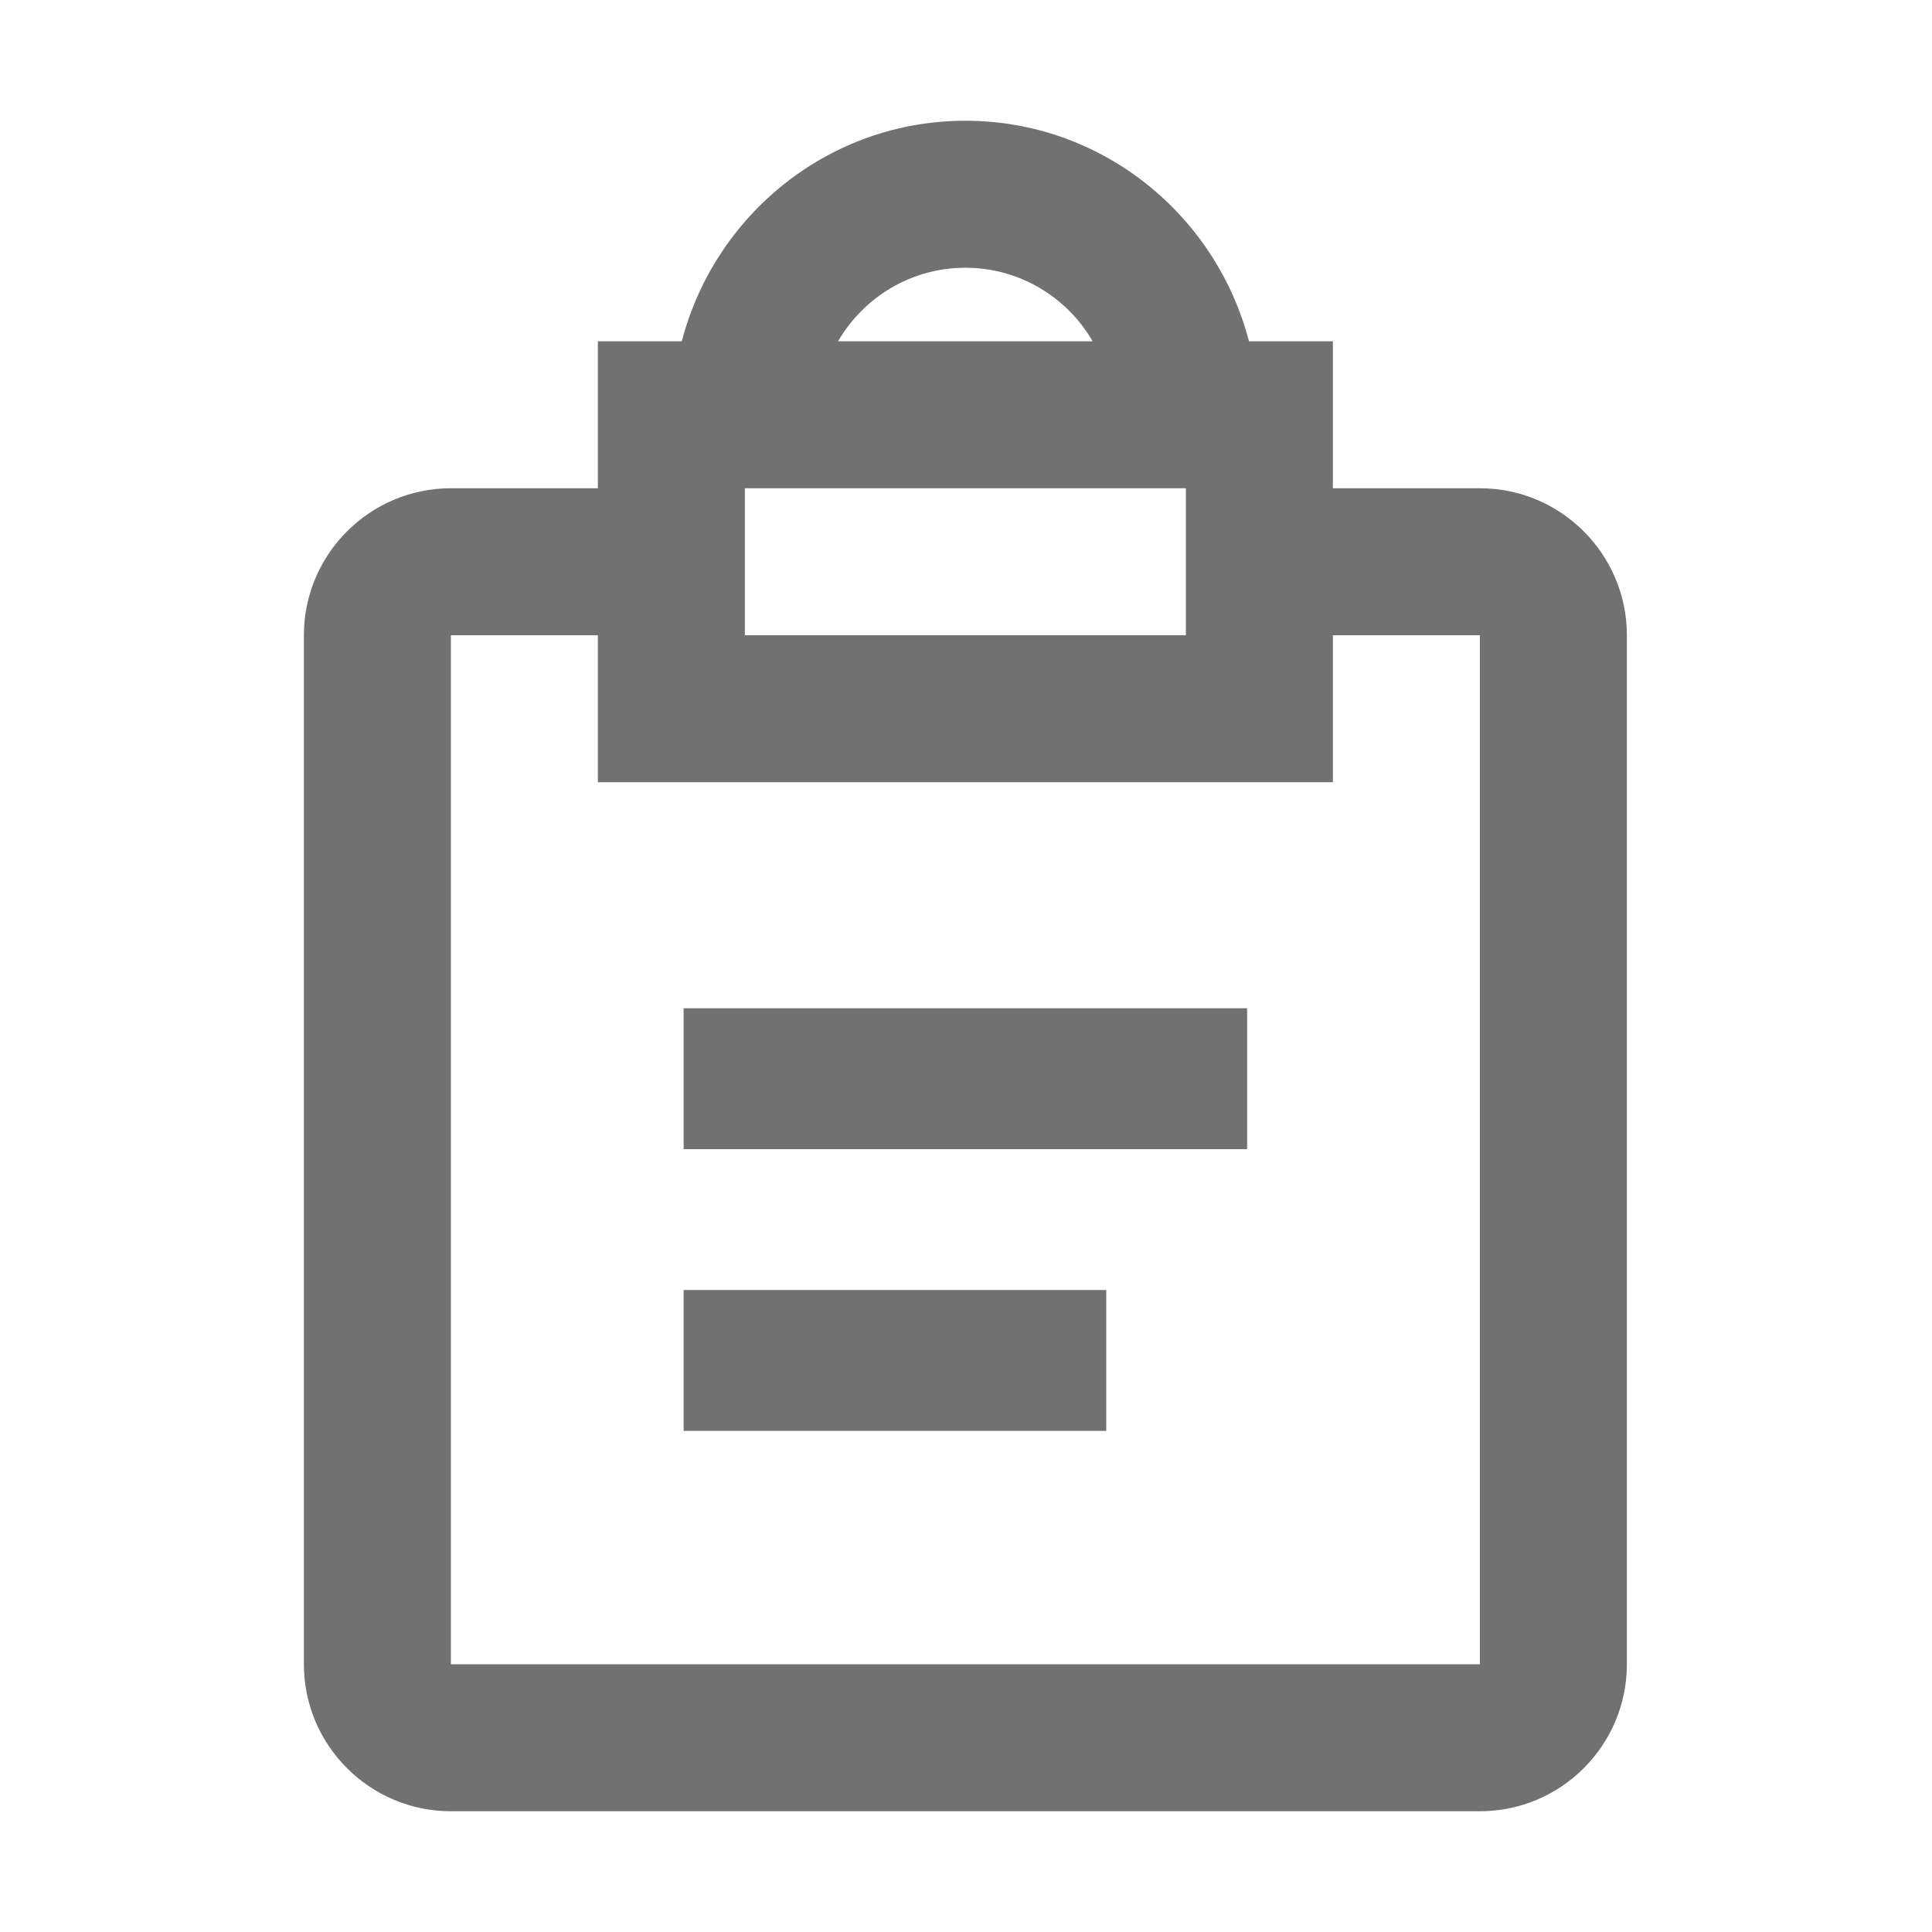
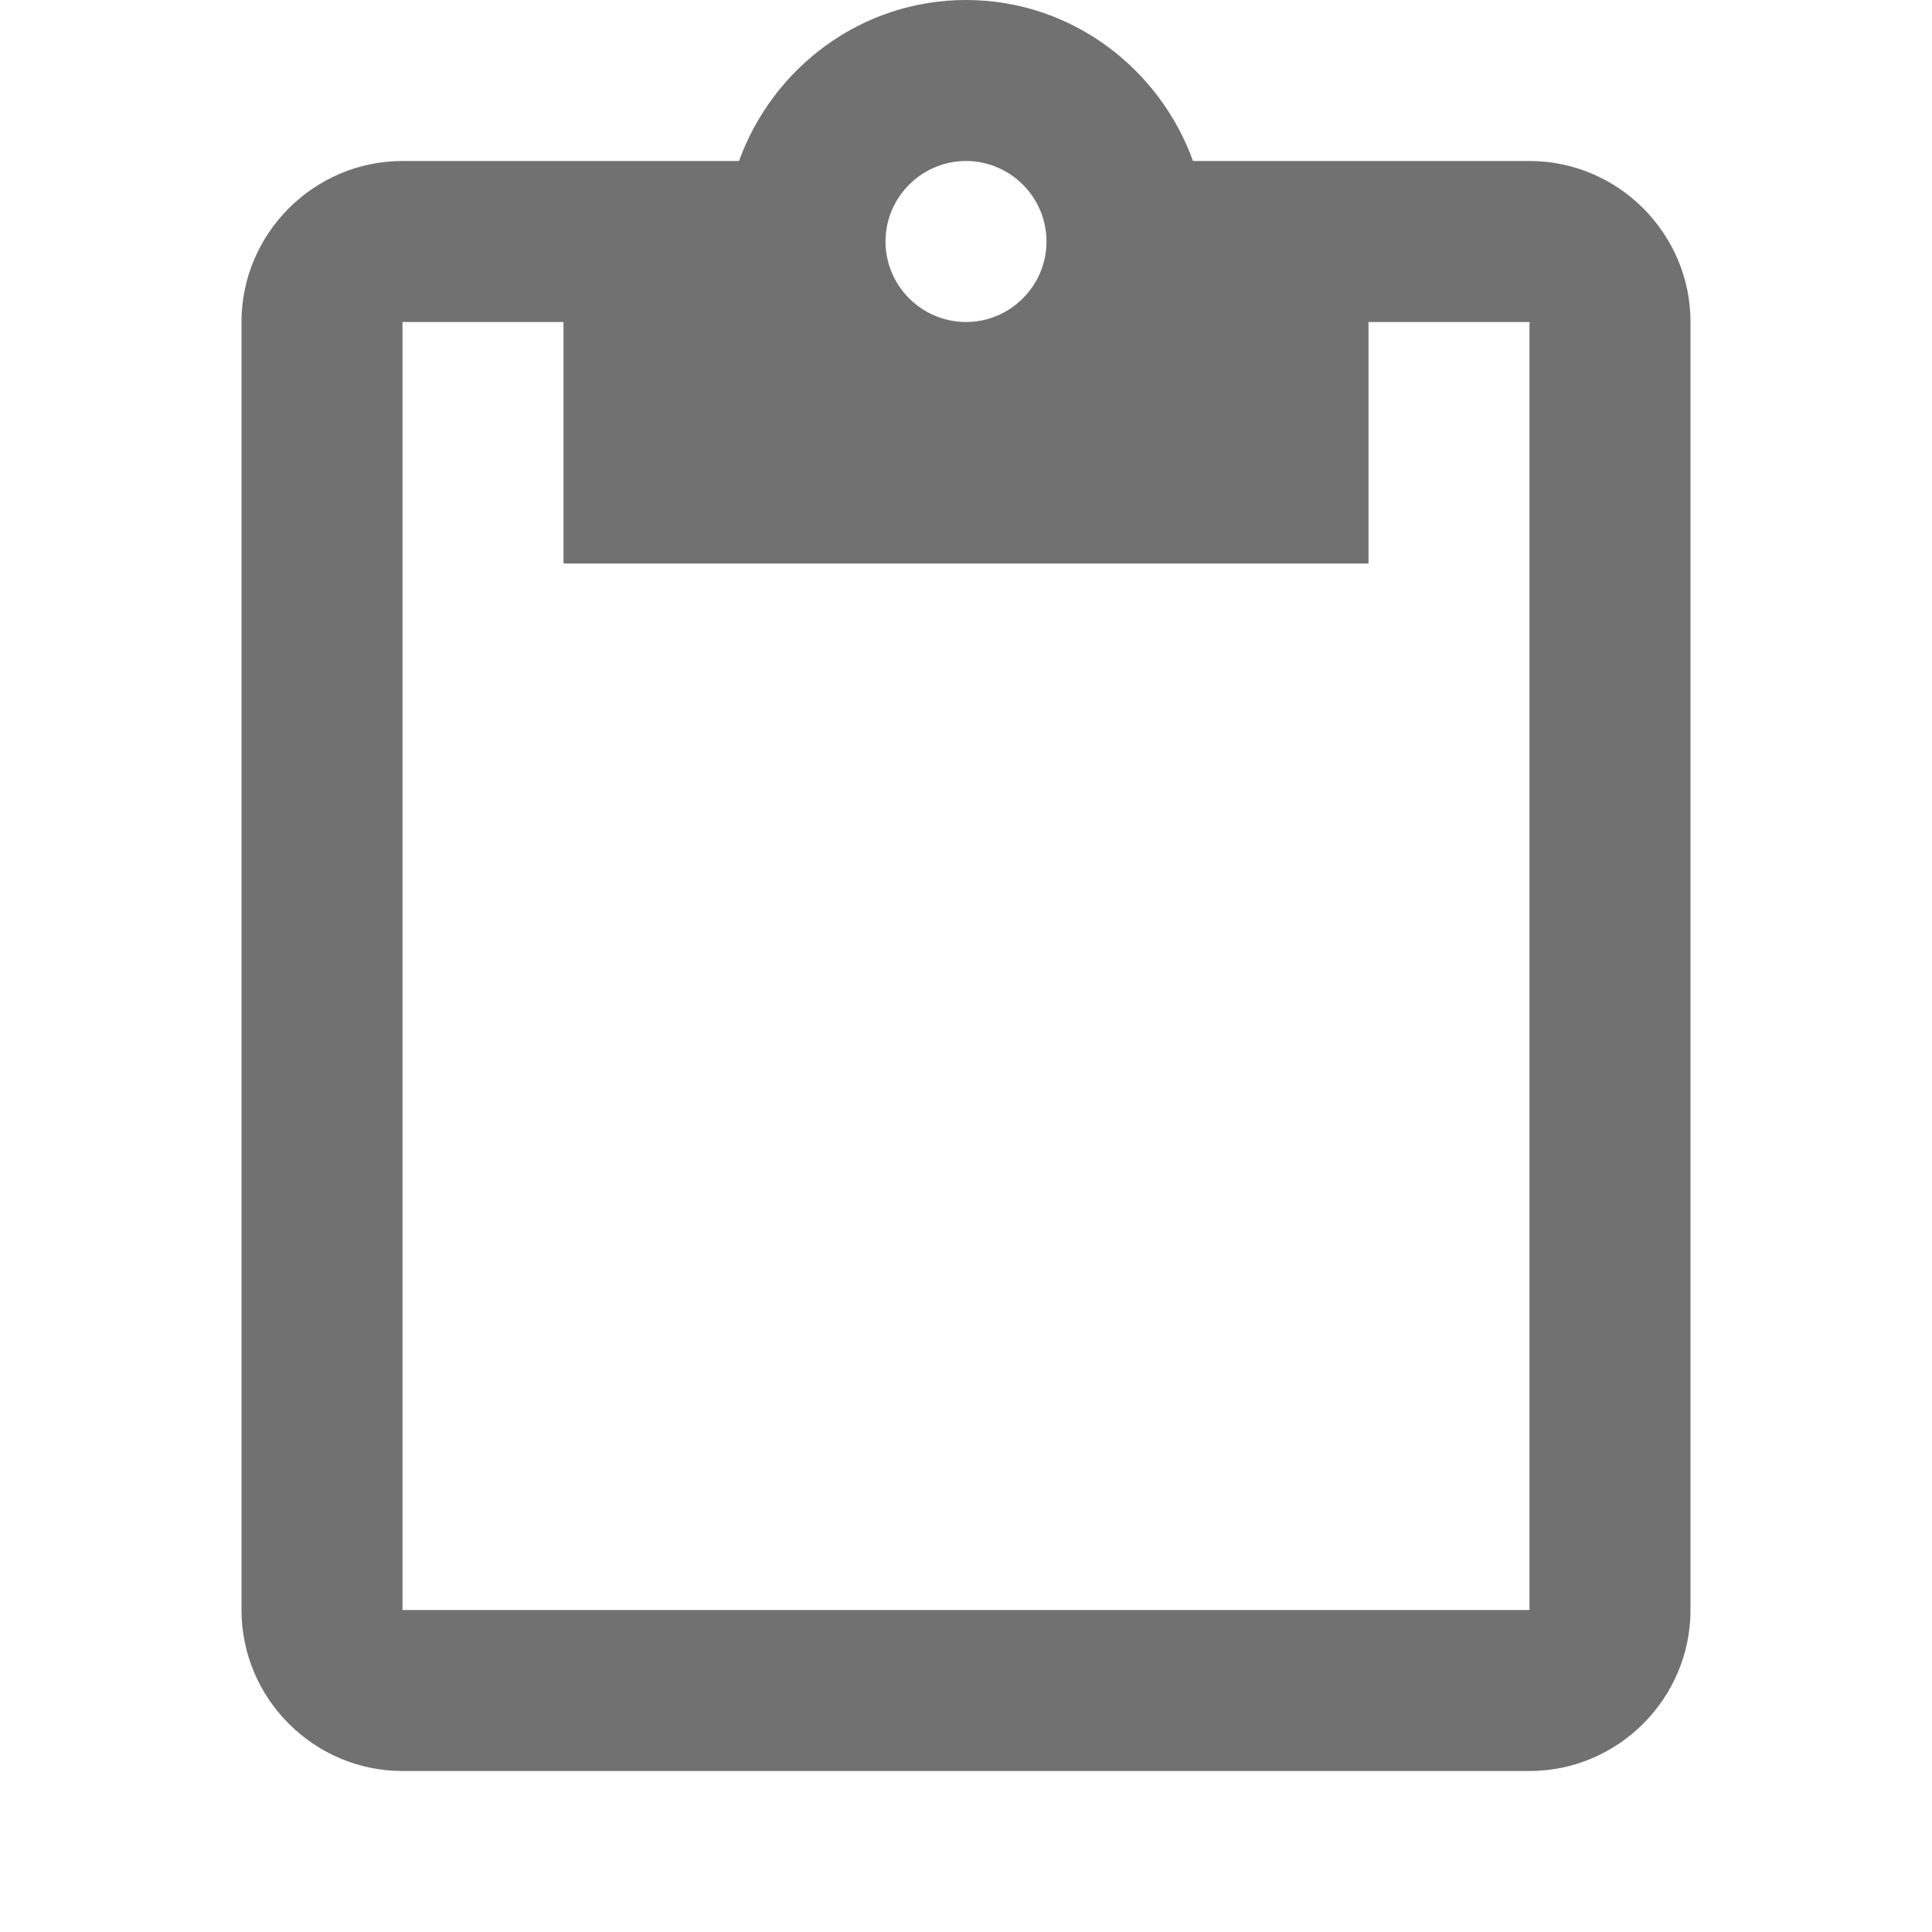
- <svg xmlns="http://www.w3.org/2000/svg" width="480" height="480" viewBox="0 0 480 480">
-   <path fill="#717171" fill-rule="evenodd" d="M367.673,450 L112.021,450 C91.88,450 75.5,433.62 75.5,413.479 L75.5,157.827 C75.5,137.705 91.878,121.306 112.021,121.306 L148.542,121.306 L148.542,84.783 L169.397,84.783 C177.56,53.392 205.918,30 239.848,30 C273.776,30 302.134,53.392 310.297,84.783 L331.152,84.783 L331.152,121.306 L367.673,121.306 C387.816,121.306 404.194,137.705 404.194,157.827 L404.194,413.479 C404.194,433.62 387.816,450 367.673,450 L367.673,450 Z M148.542,157.827 L112.021,157.827 L112.021,413.479 L367.673,413.479 L367.673,157.827 L331.152,157.827 L331.152,194.348 L148.542,194.348 L148.542,157.827 Z M169.847,355.5 L274.847,355.5 L274.847,320.499 L169.847,320.499 L169.847,355.5 Z M169.847,285.501 L309.847,285.501 L309.847,250.5 L169.847,250.5 L169.847,285.501 Z M185.065,157.827 L294.631,157.827 L294.631,121.306 L185.065,121.306 L185.065,157.827 Z M271.457,84.783 C265.138,73.863 253.341,66.523 239.848,66.523 C226.351,66.523 214.556,73.863 208.22,84.783 L271.457,84.783 Z" />
+ <svg xmlns="http://www.w3.org/2000/svg" height="24" viewBox="0 0 24 24" width="24">
+   <path d="M0 0h24v24H0z" fill="none" />
+   <path d="M19 2h-4.18C14.4.84 13.3 0 12 0c-1.3 0-2.4.84-2.82 2H5c-1.1 0-2 .9-2 2v16c0 1.1.9 2 2 2h14c1.1 0 2-.9 2-2V4c0-1.1-.9-2-2-2zm-7 0c.55 0 1 .45 1 1s-.45 1-1 1-1-.45-1-1 .45-1 1-1zm7 18H5V4h2v3h10V4h2v16z" fill="#717171" />
</svg>
